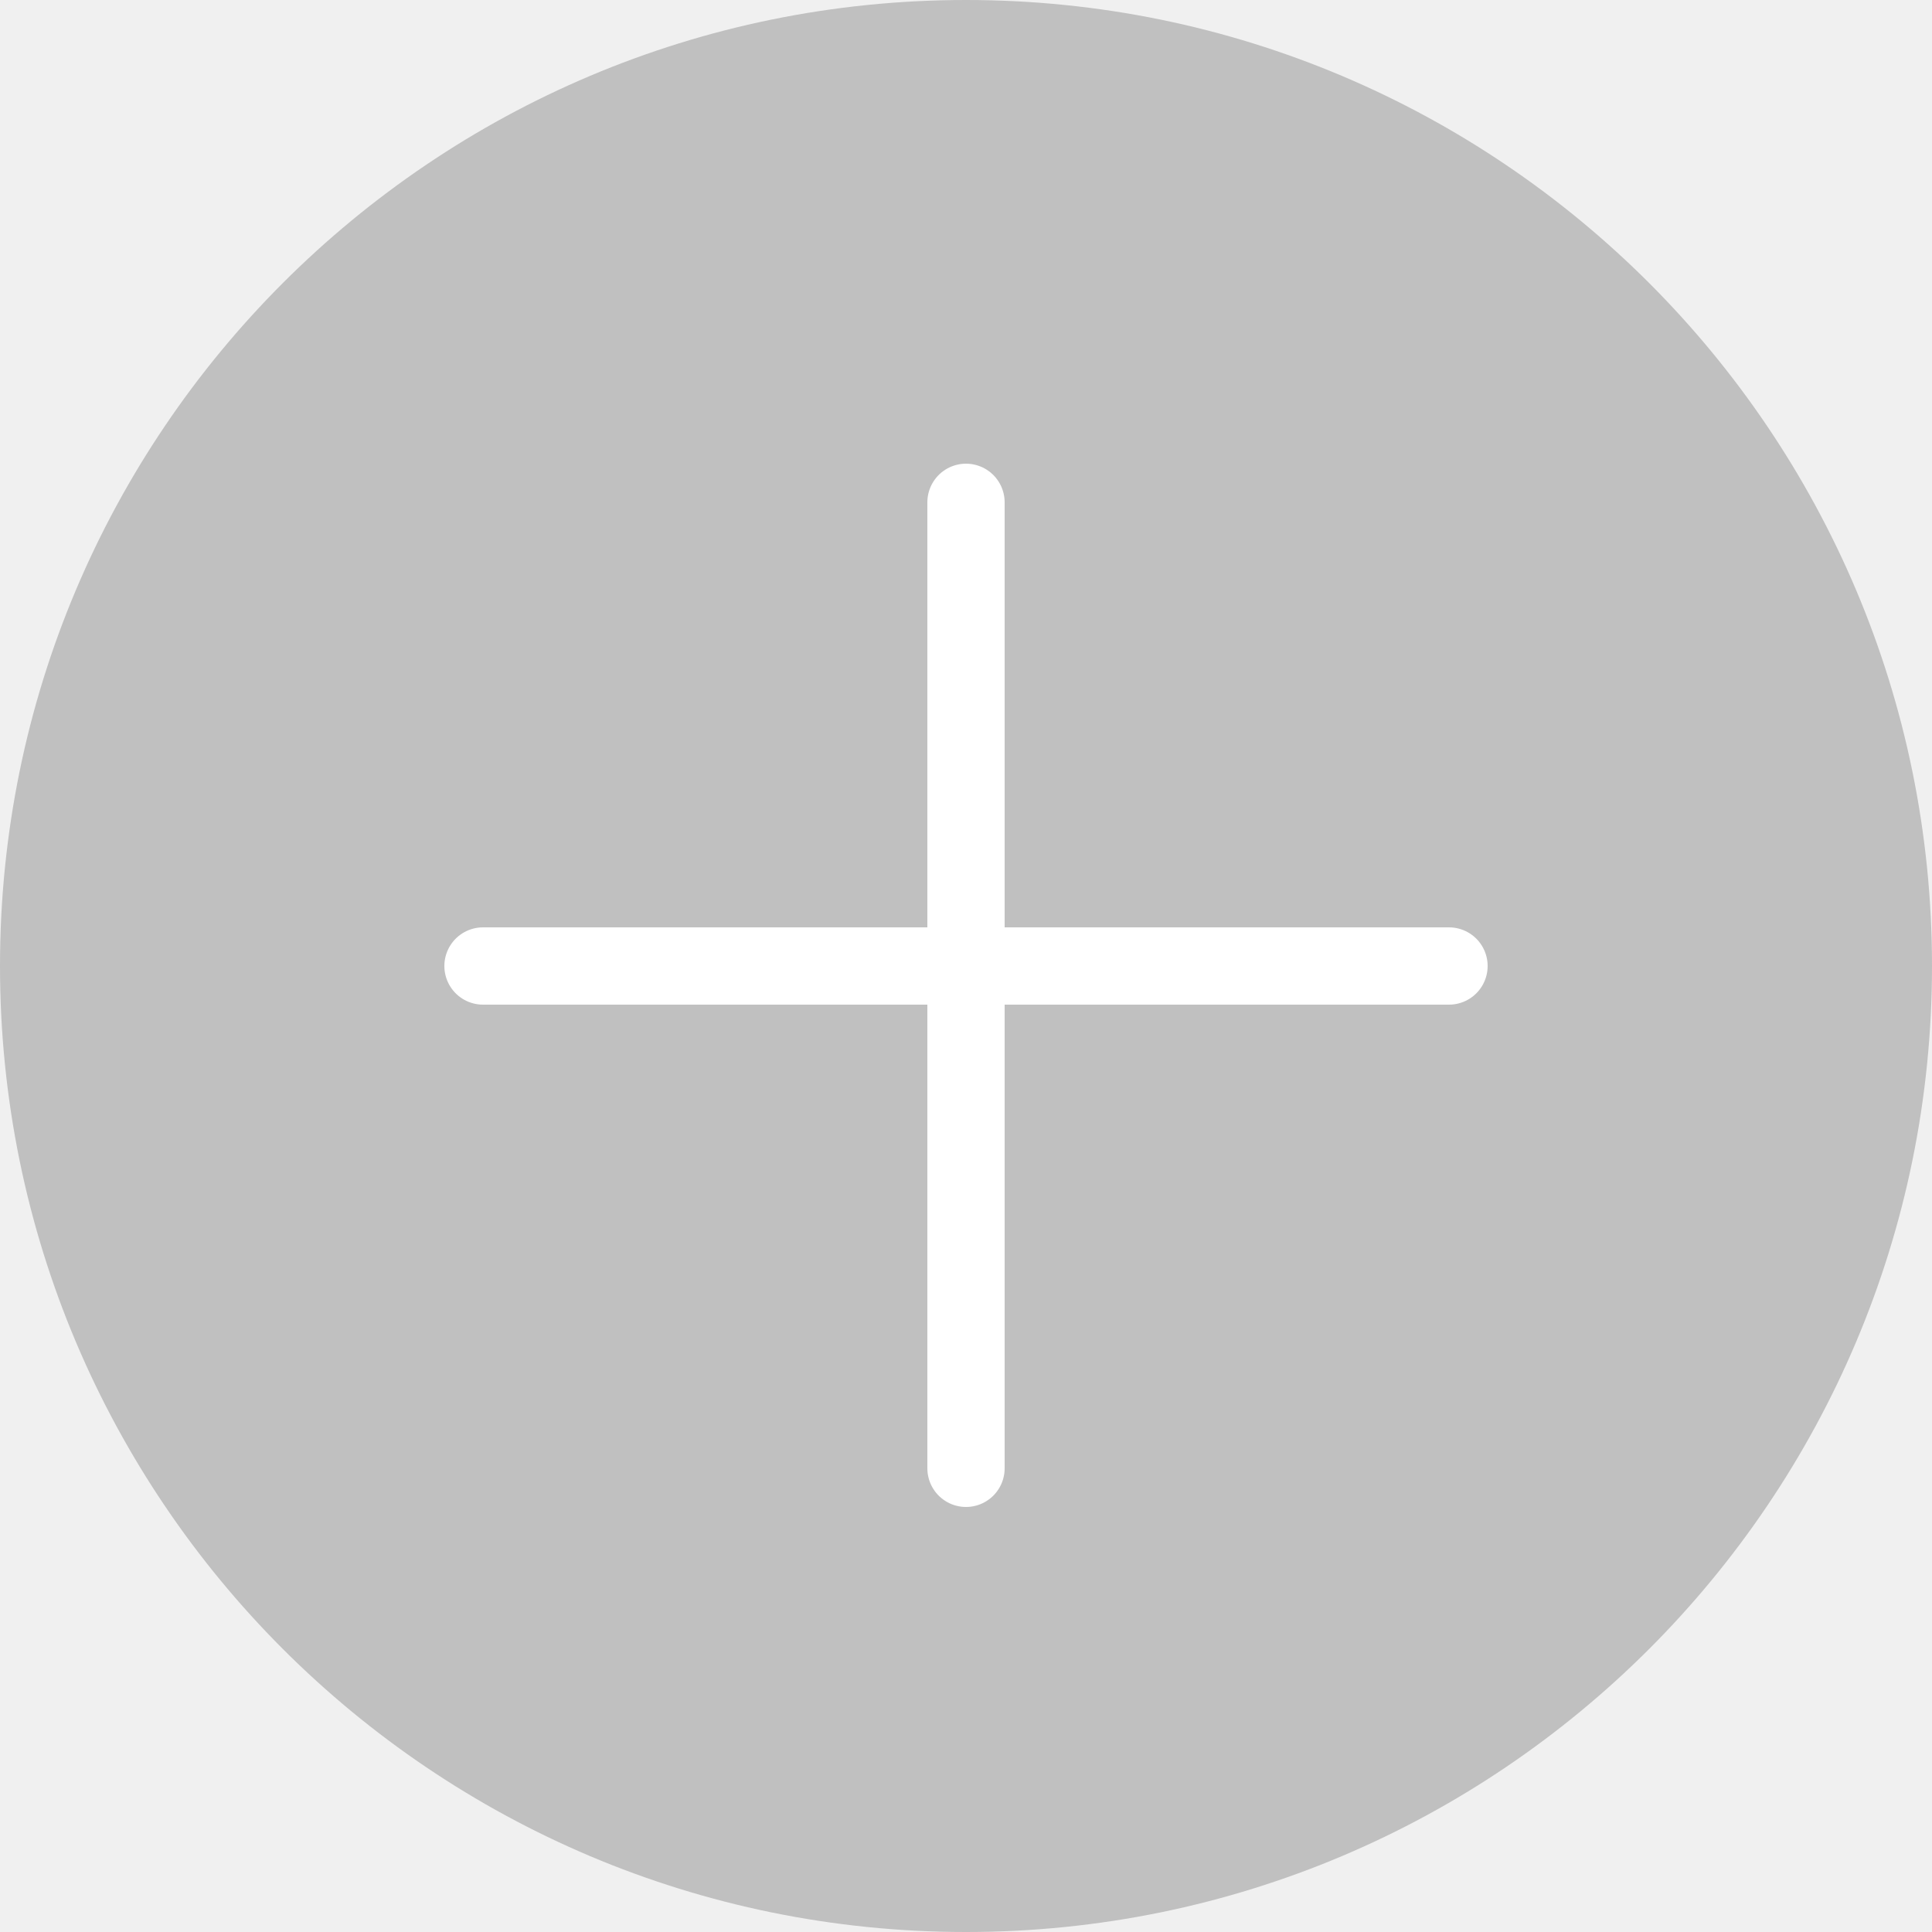
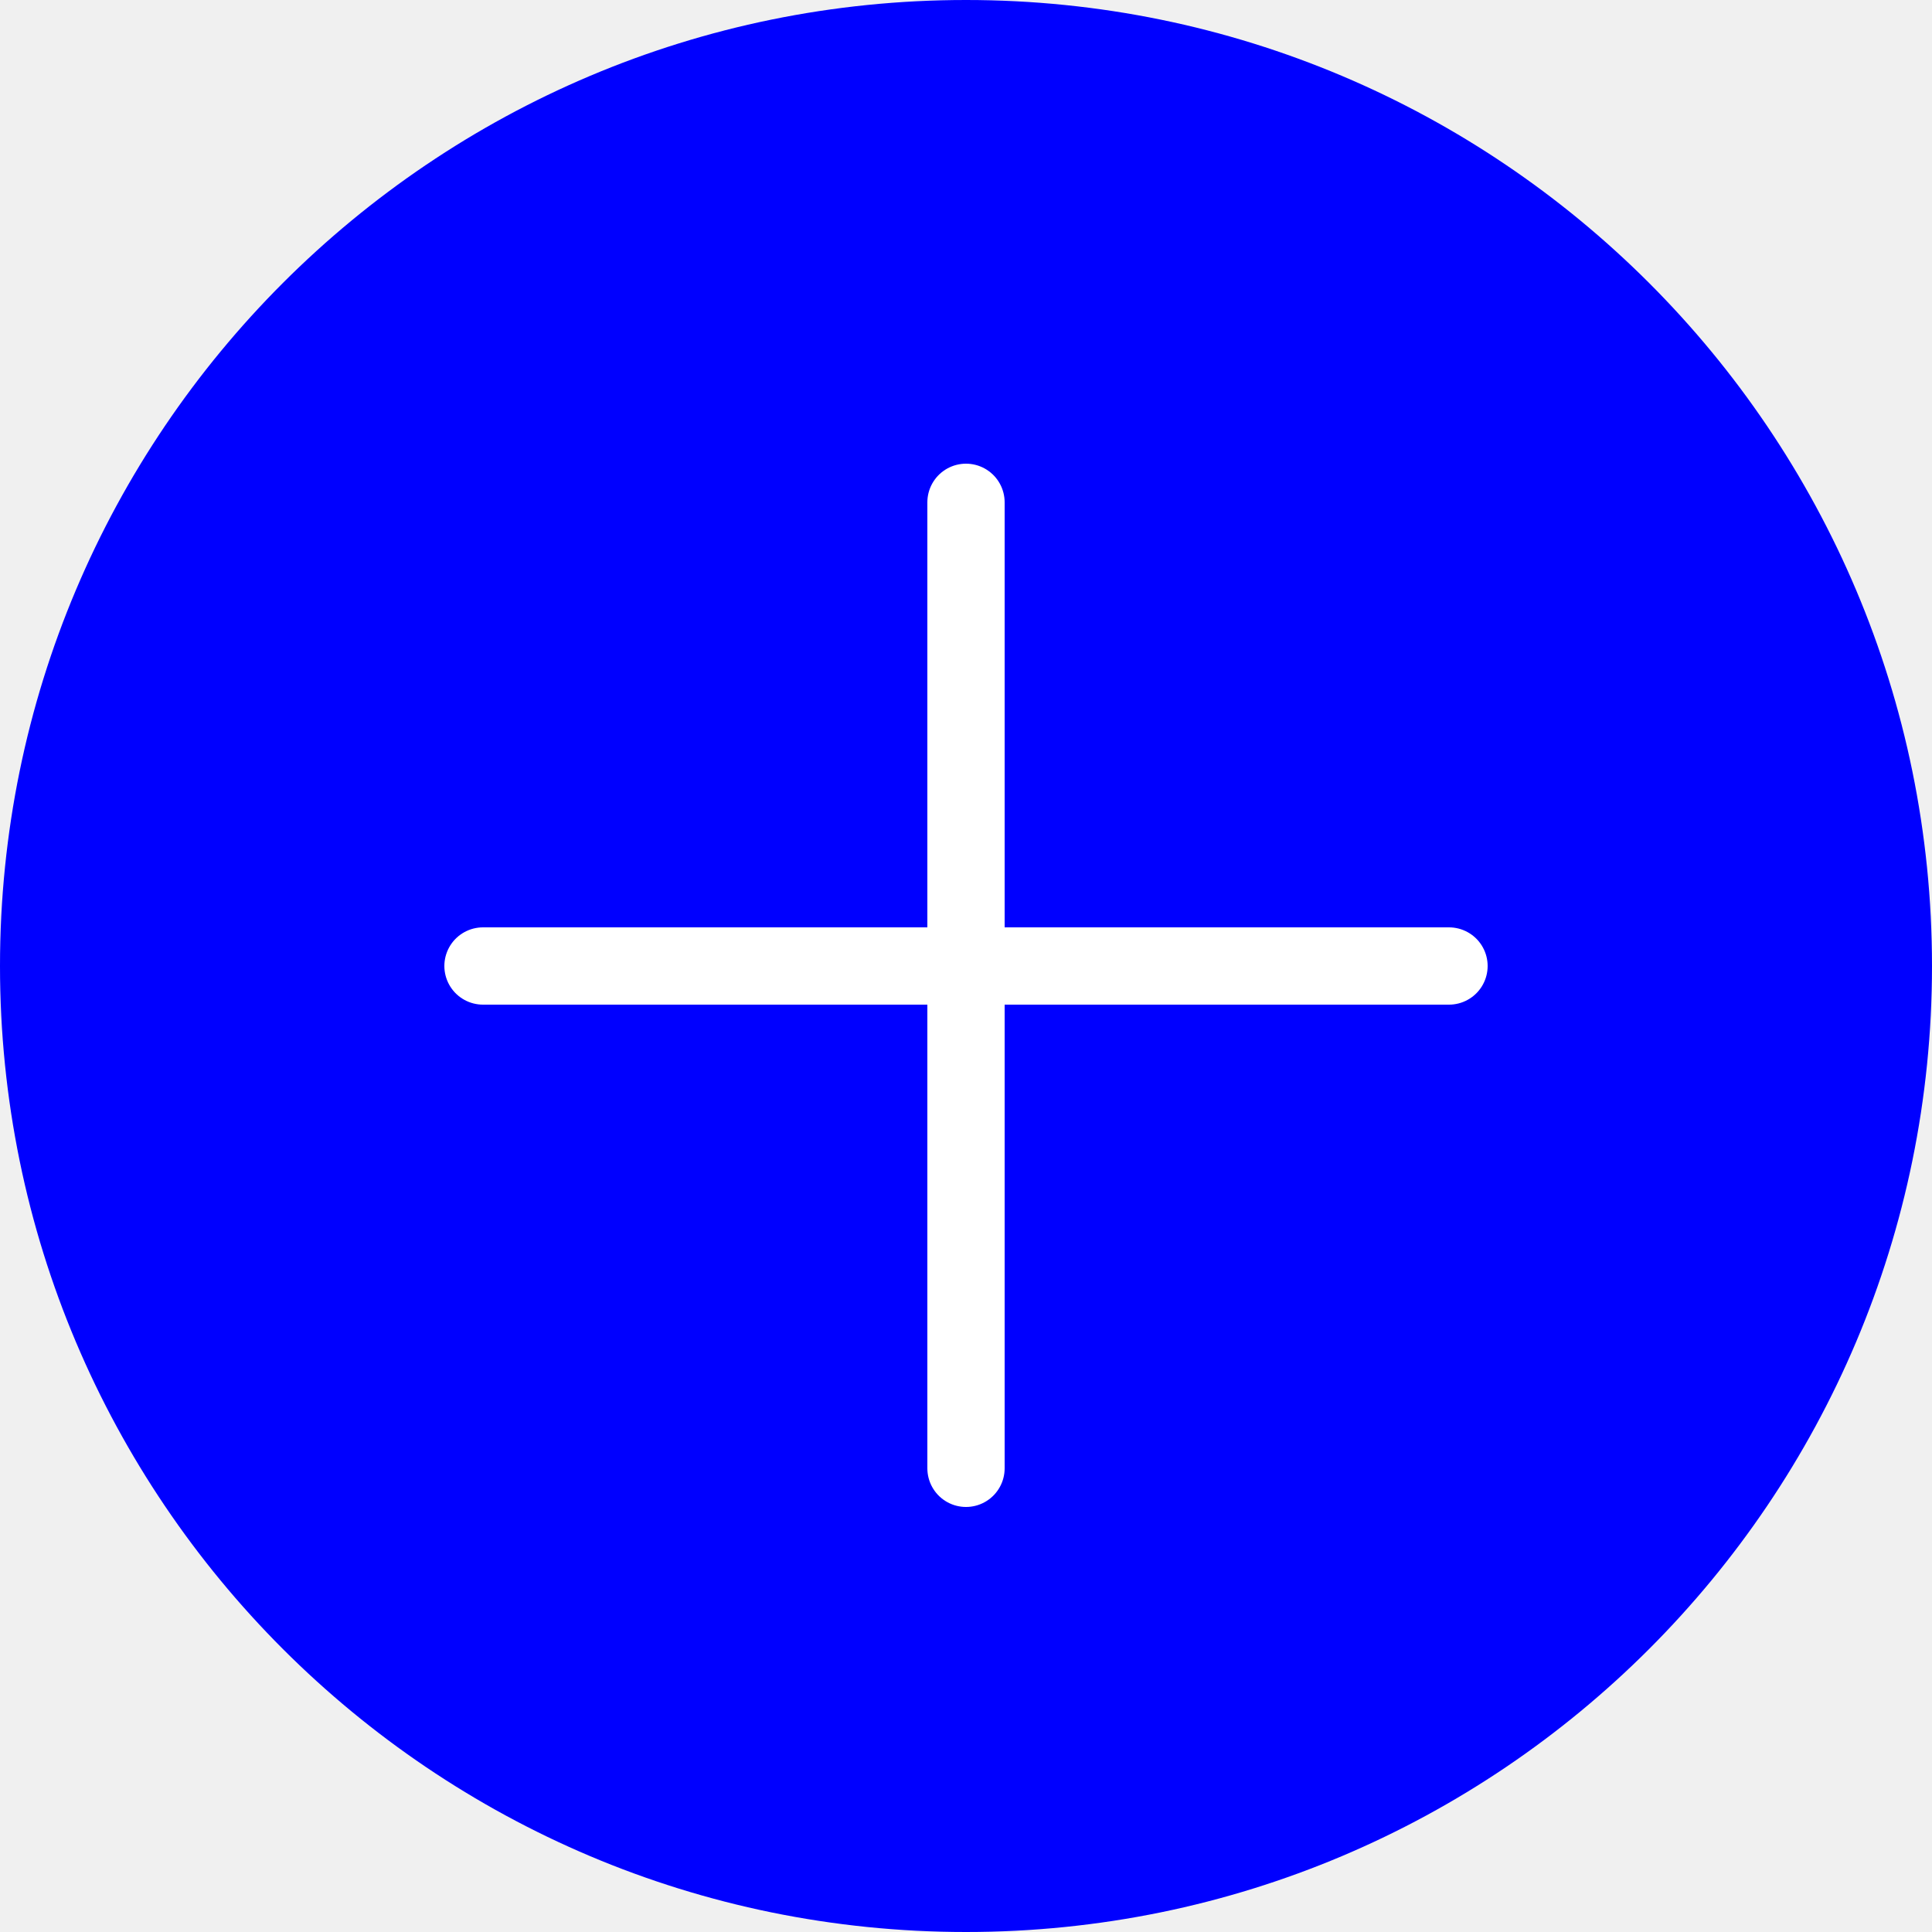
<svg xmlns="http://www.w3.org/2000/svg" version="1.1" id="Capa_1" x="0px" y="0px" viewBox="0 0 50 50" style="enable-background:new 0 0 50 50;" xml:space="preserve">
  <defs id="defs41" />
-   <circle style="fill:#c0c0c0;fill-opacity:1" cx="25" cy="25" id="circle2" r="25" />
+   <circle style="fill:#0000ff;fill-opacity:1" cx="25" cy="25" id="circle2" r="25" />
  <line style="fill:none;stroke:#FFFFFF;stroke-width:2;stroke-linecap:round;stroke-linejoin:round;stroke-miterlimit:10;" x1="25" y1="13" x2="25" y2="38" id="line4" />
  <line style="fill:none;stroke:#FFFFFF;stroke-width:2;stroke-linecap:round;stroke-linejoin:round;stroke-miterlimit:10;" x1="37.5" y1="25" x2="12.5" y2="25" id="line6" />
  <g id="g8">
</g>
  <g id="g10">
</g>
  <g id="g12">
</g>
  <g id="g14">
</g>
  <g id="g16">
</g>
  <g id="g18">
</g>
  <g id="g20">
</g>
  <g id="g22">
</g>
  <g id="g24">
</g>
  <g id="g26">
</g>
  <g id="g28">
</g>
  <g id="g30">
</g>
  <g id="g32">
</g>
  <g id="g34">
</g>
  <g id="g36">
</g>
</svg>
